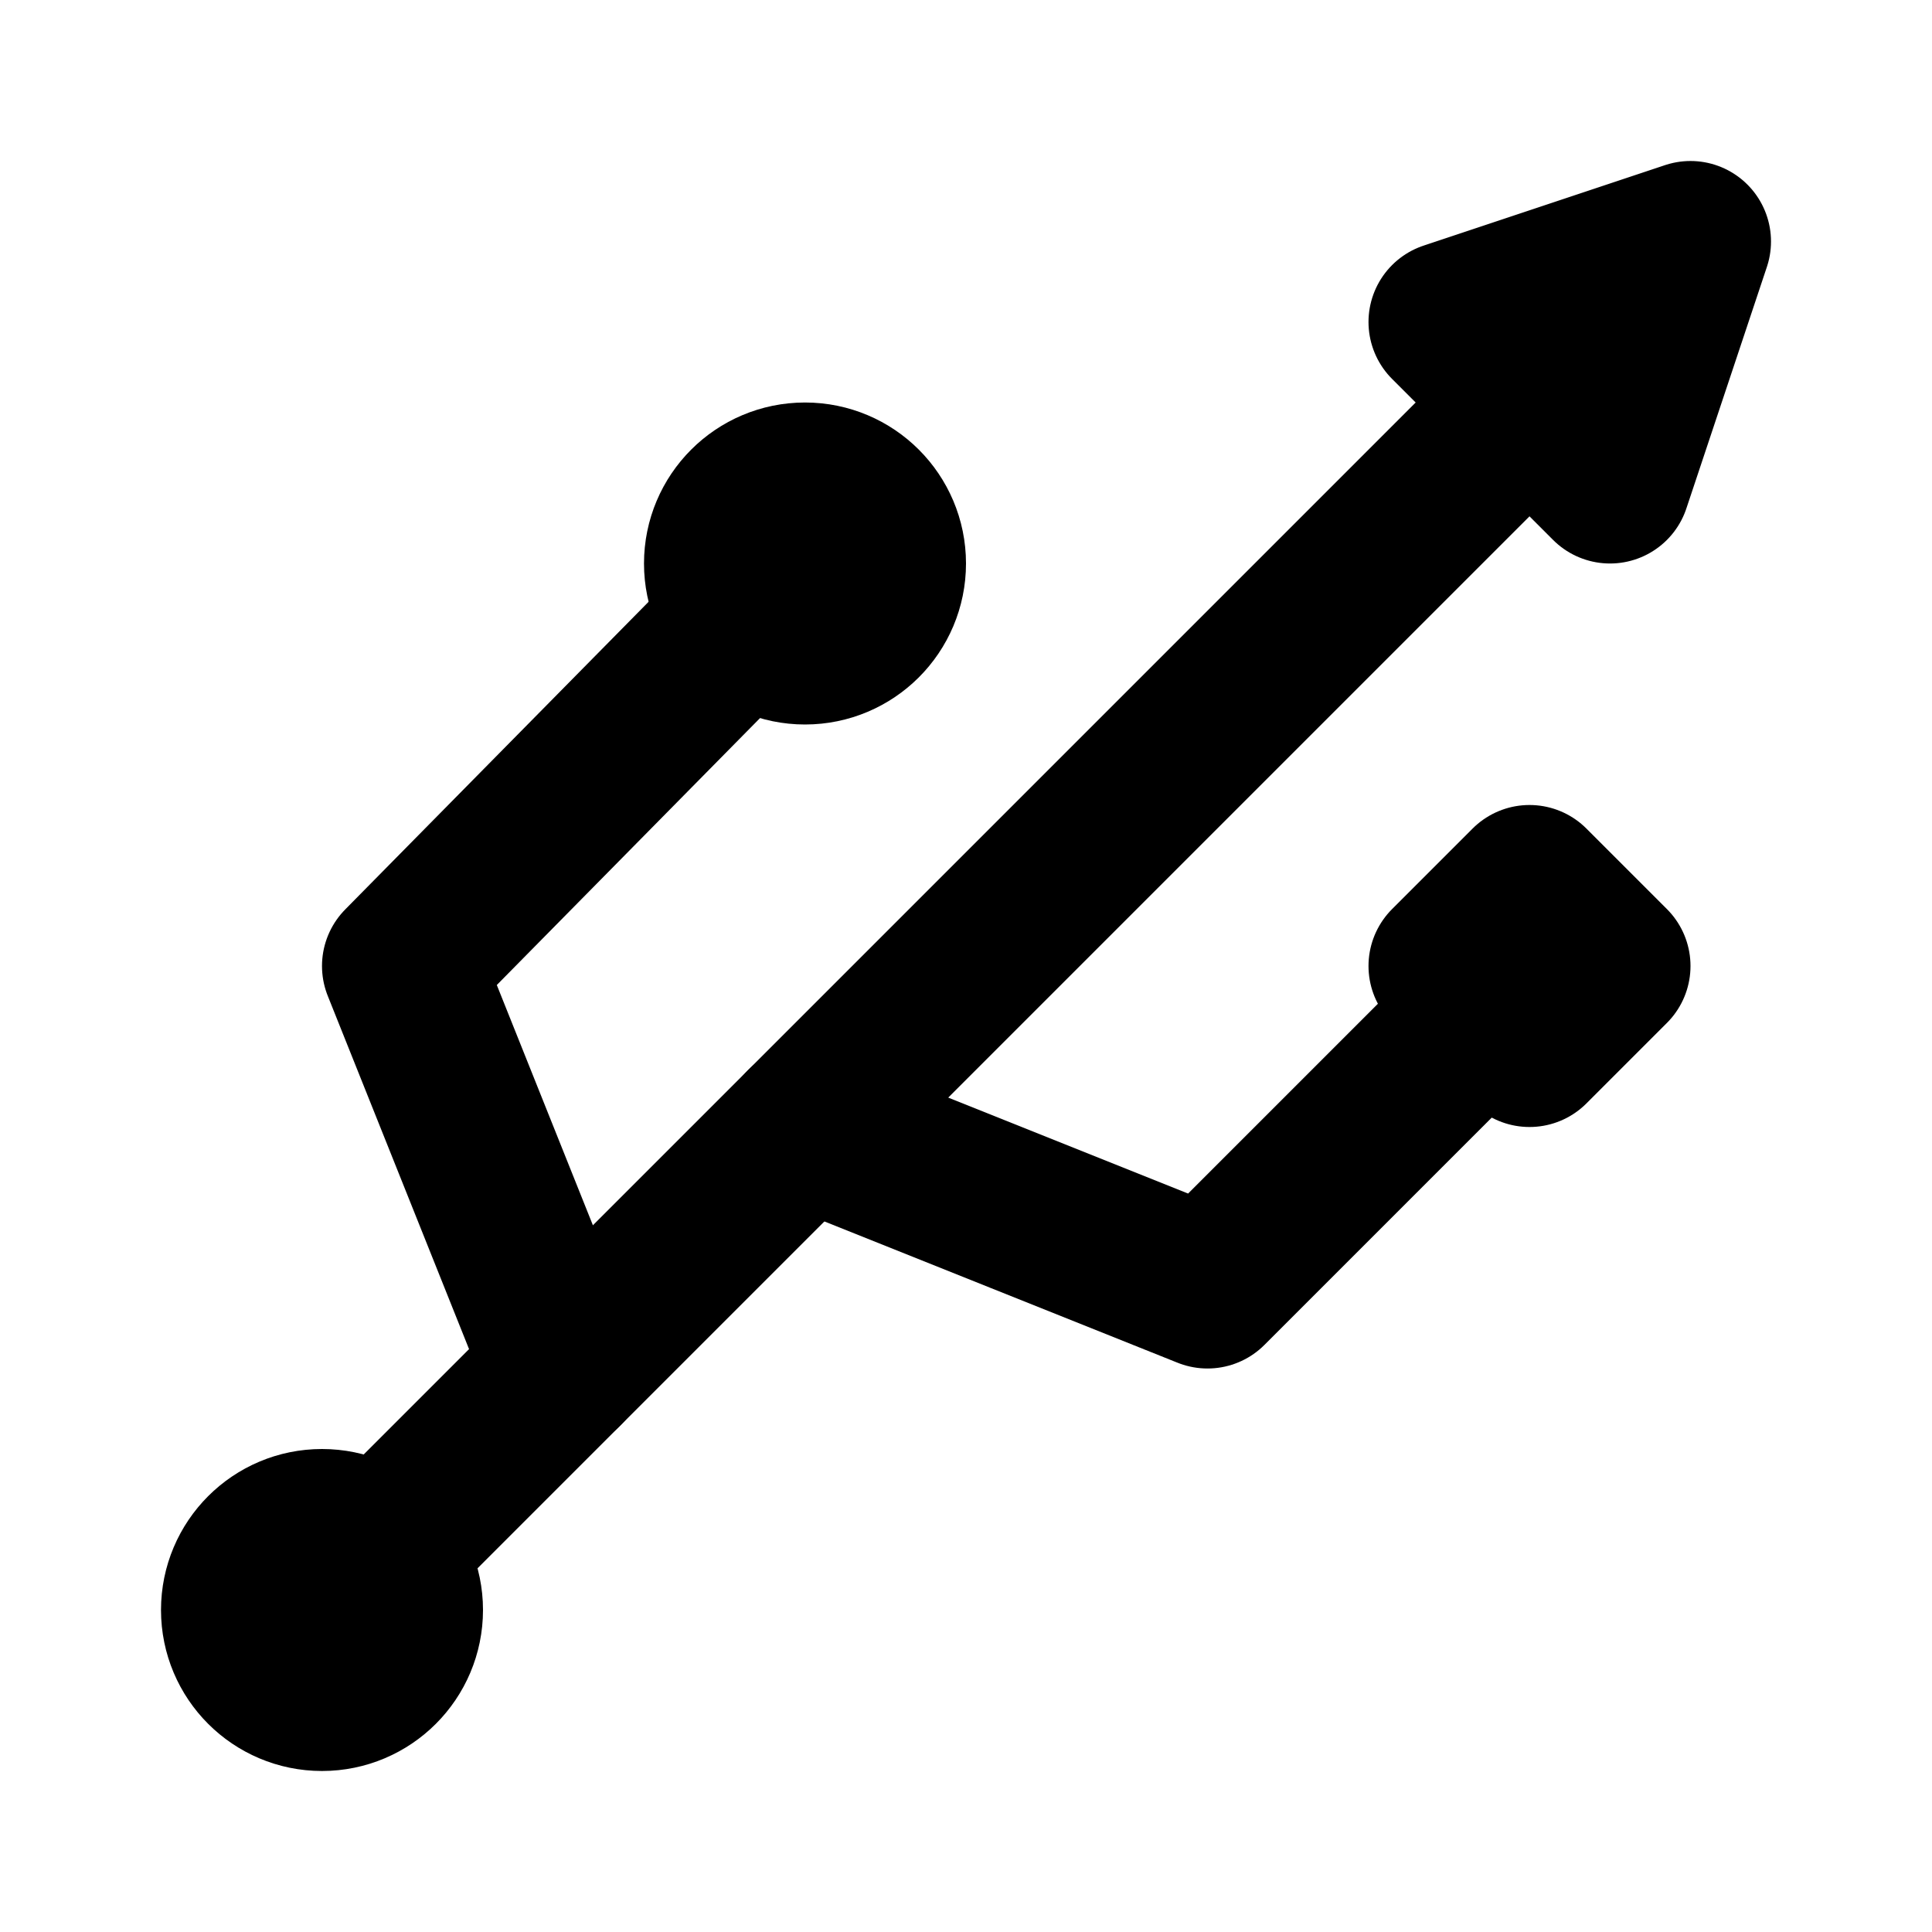
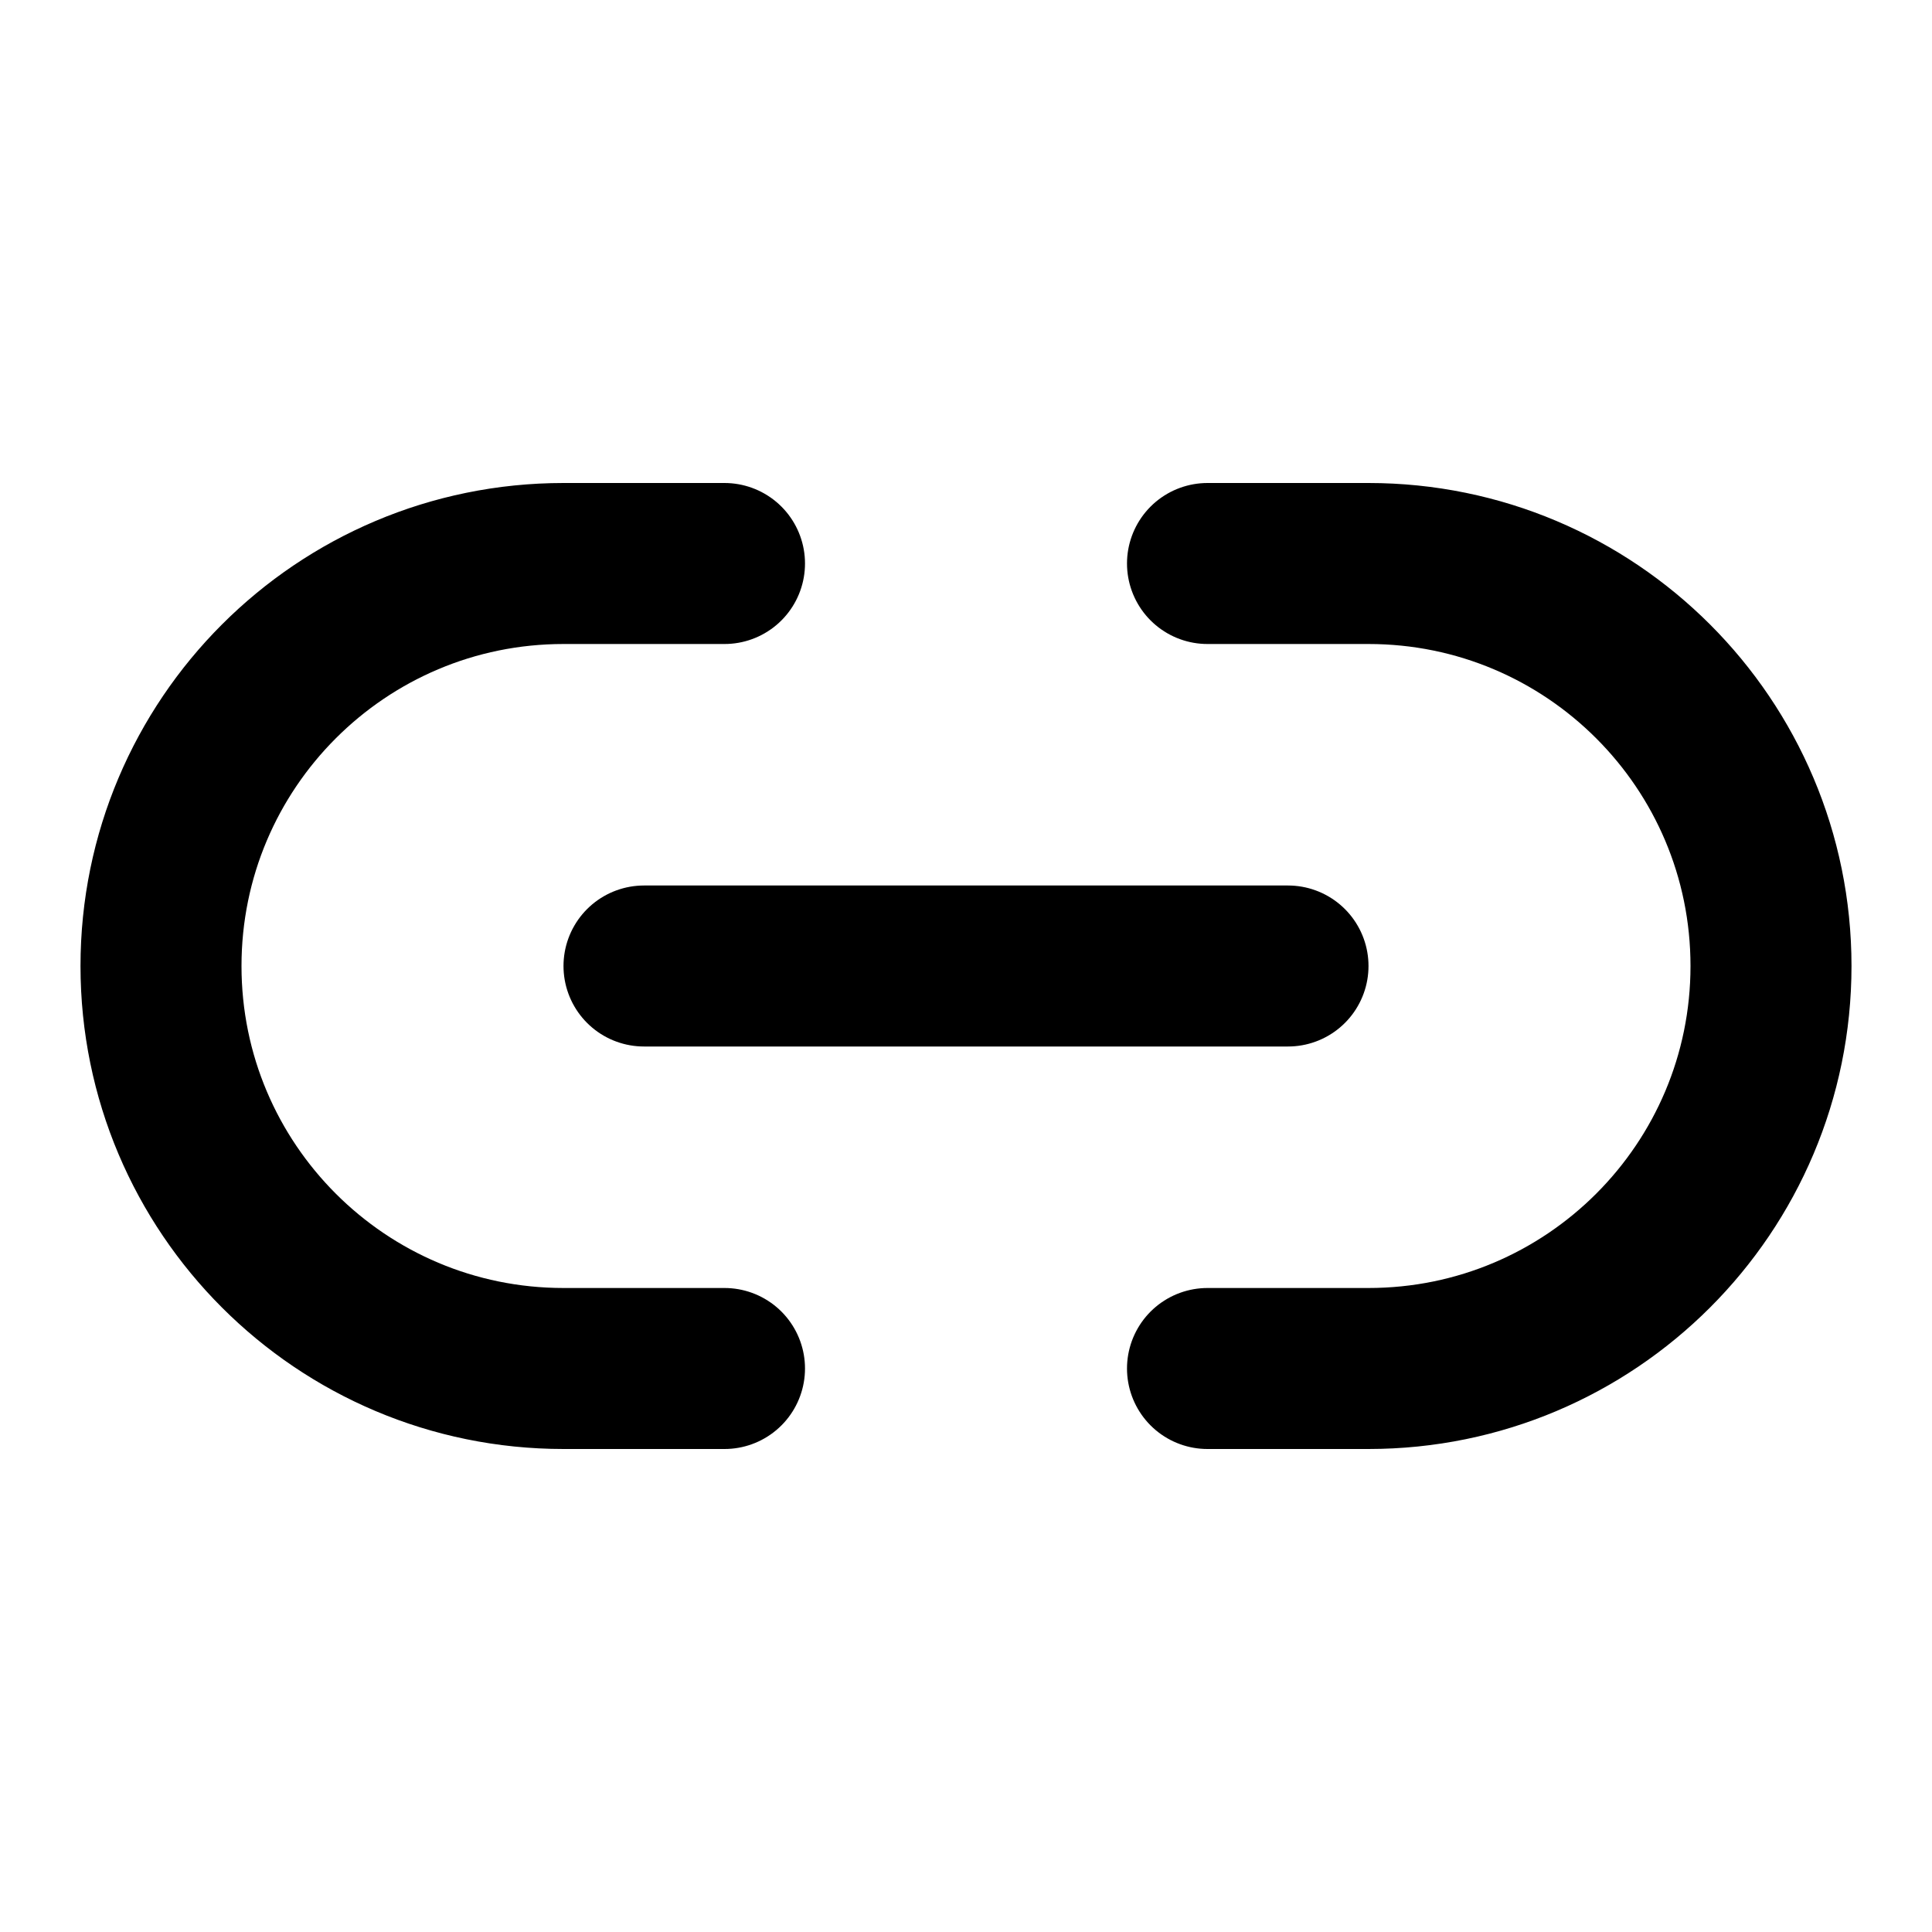
- <svg xmlns="http://www.w3.org/2000/svg" width="24" height="24" viewBox="0 0 24 24" fill="none" stroke="currentColor" stroke-width="2" stroke-linecap="round" stroke-linejoin="round" class="lucide lucide-usb-icon lucide-usb">
-   <circle cx="10" cy="7" r="1" />
-   <circle cx="4" cy="20" r="1" />
-   <path d="M4.7 19.3 19 5" />
-   <path d="m21 3-3 1 2 2Z" />
-   <path d="M9.26 7.68 5 12l2 5" />
-   <path d="m10 14 5 2 3.5-3.5" />
-   <path d="m18 12 1-1 1 1-1 1Z" />
+ <svg xmlns="http://www.w3.org/2000/svg" width="24" height="24" viewBox="0 0 24 24" fill="none" stroke="currentColor" stroke-width="2" stroke-linecap="round" stroke-linejoin="round" class="lucide lucide-link2-icon lucide-link-2">
+   <path d="M9 17H7A5 5 0 0 1 7 7h2" />
+   <path d="M15 7h2a5 5 0 1 1 0 10h-2" />
+   <line x1="8" x2="16" y1="12" y2="12" />
</svg>
